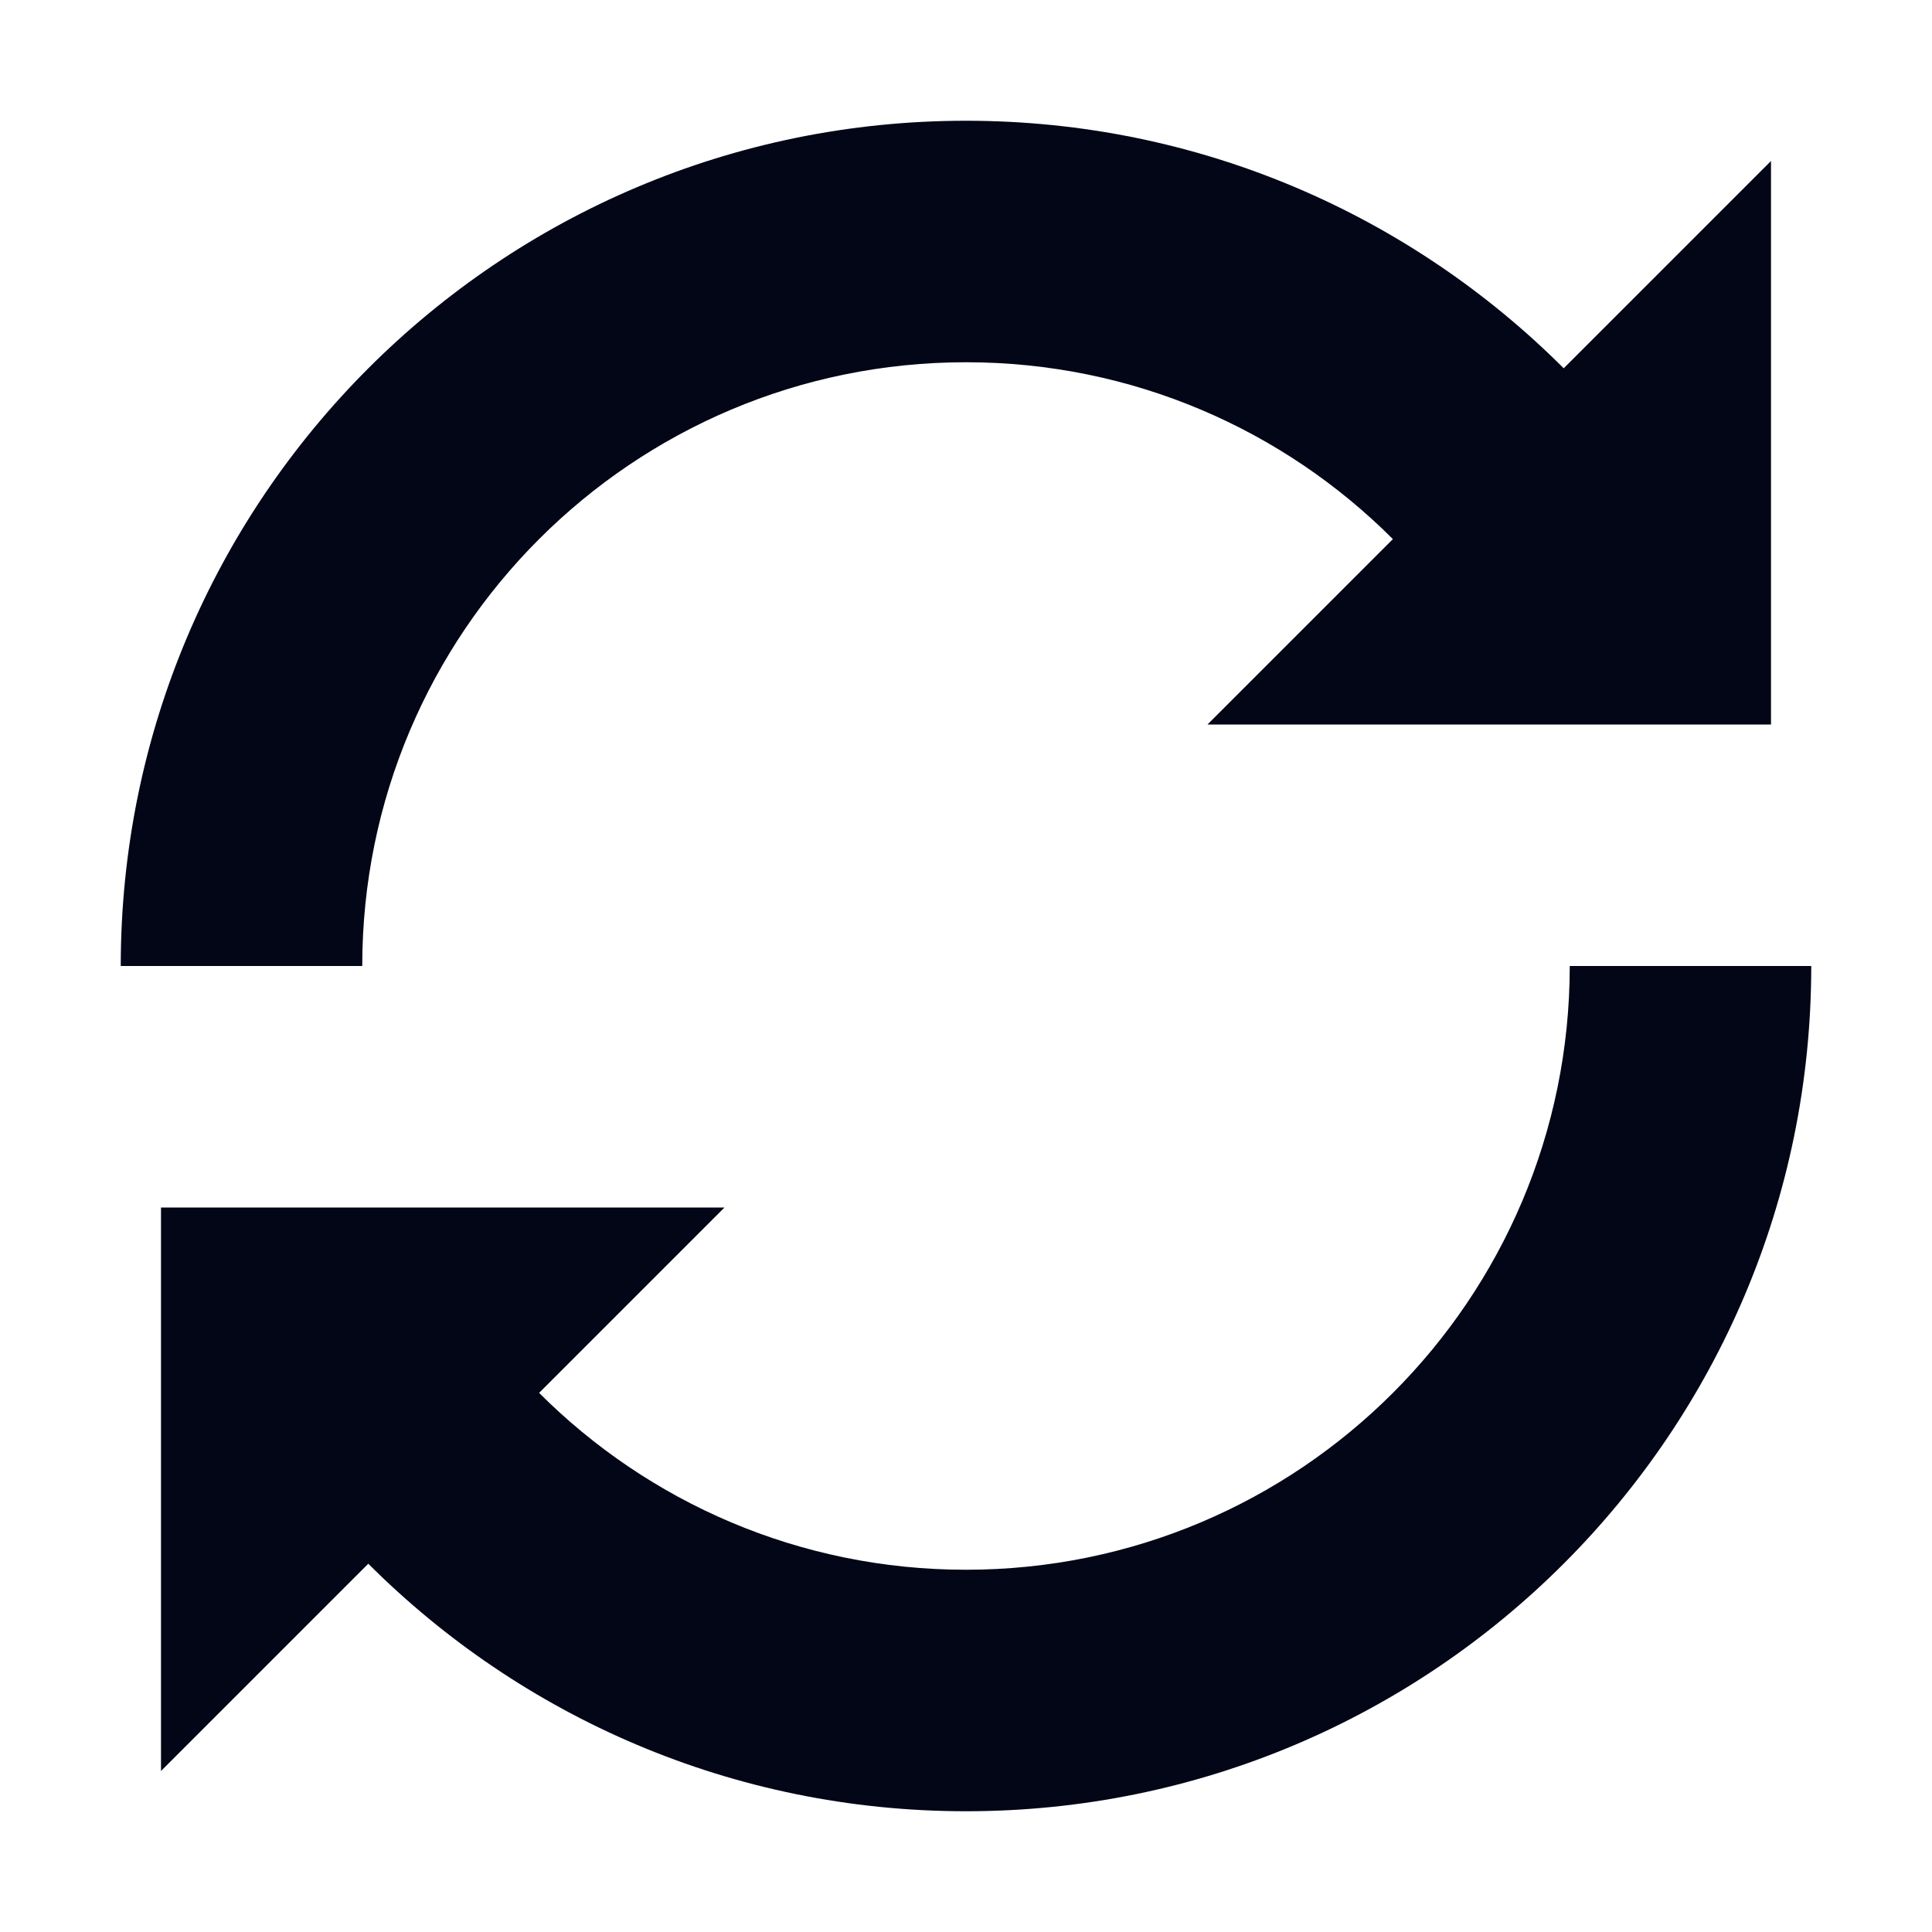
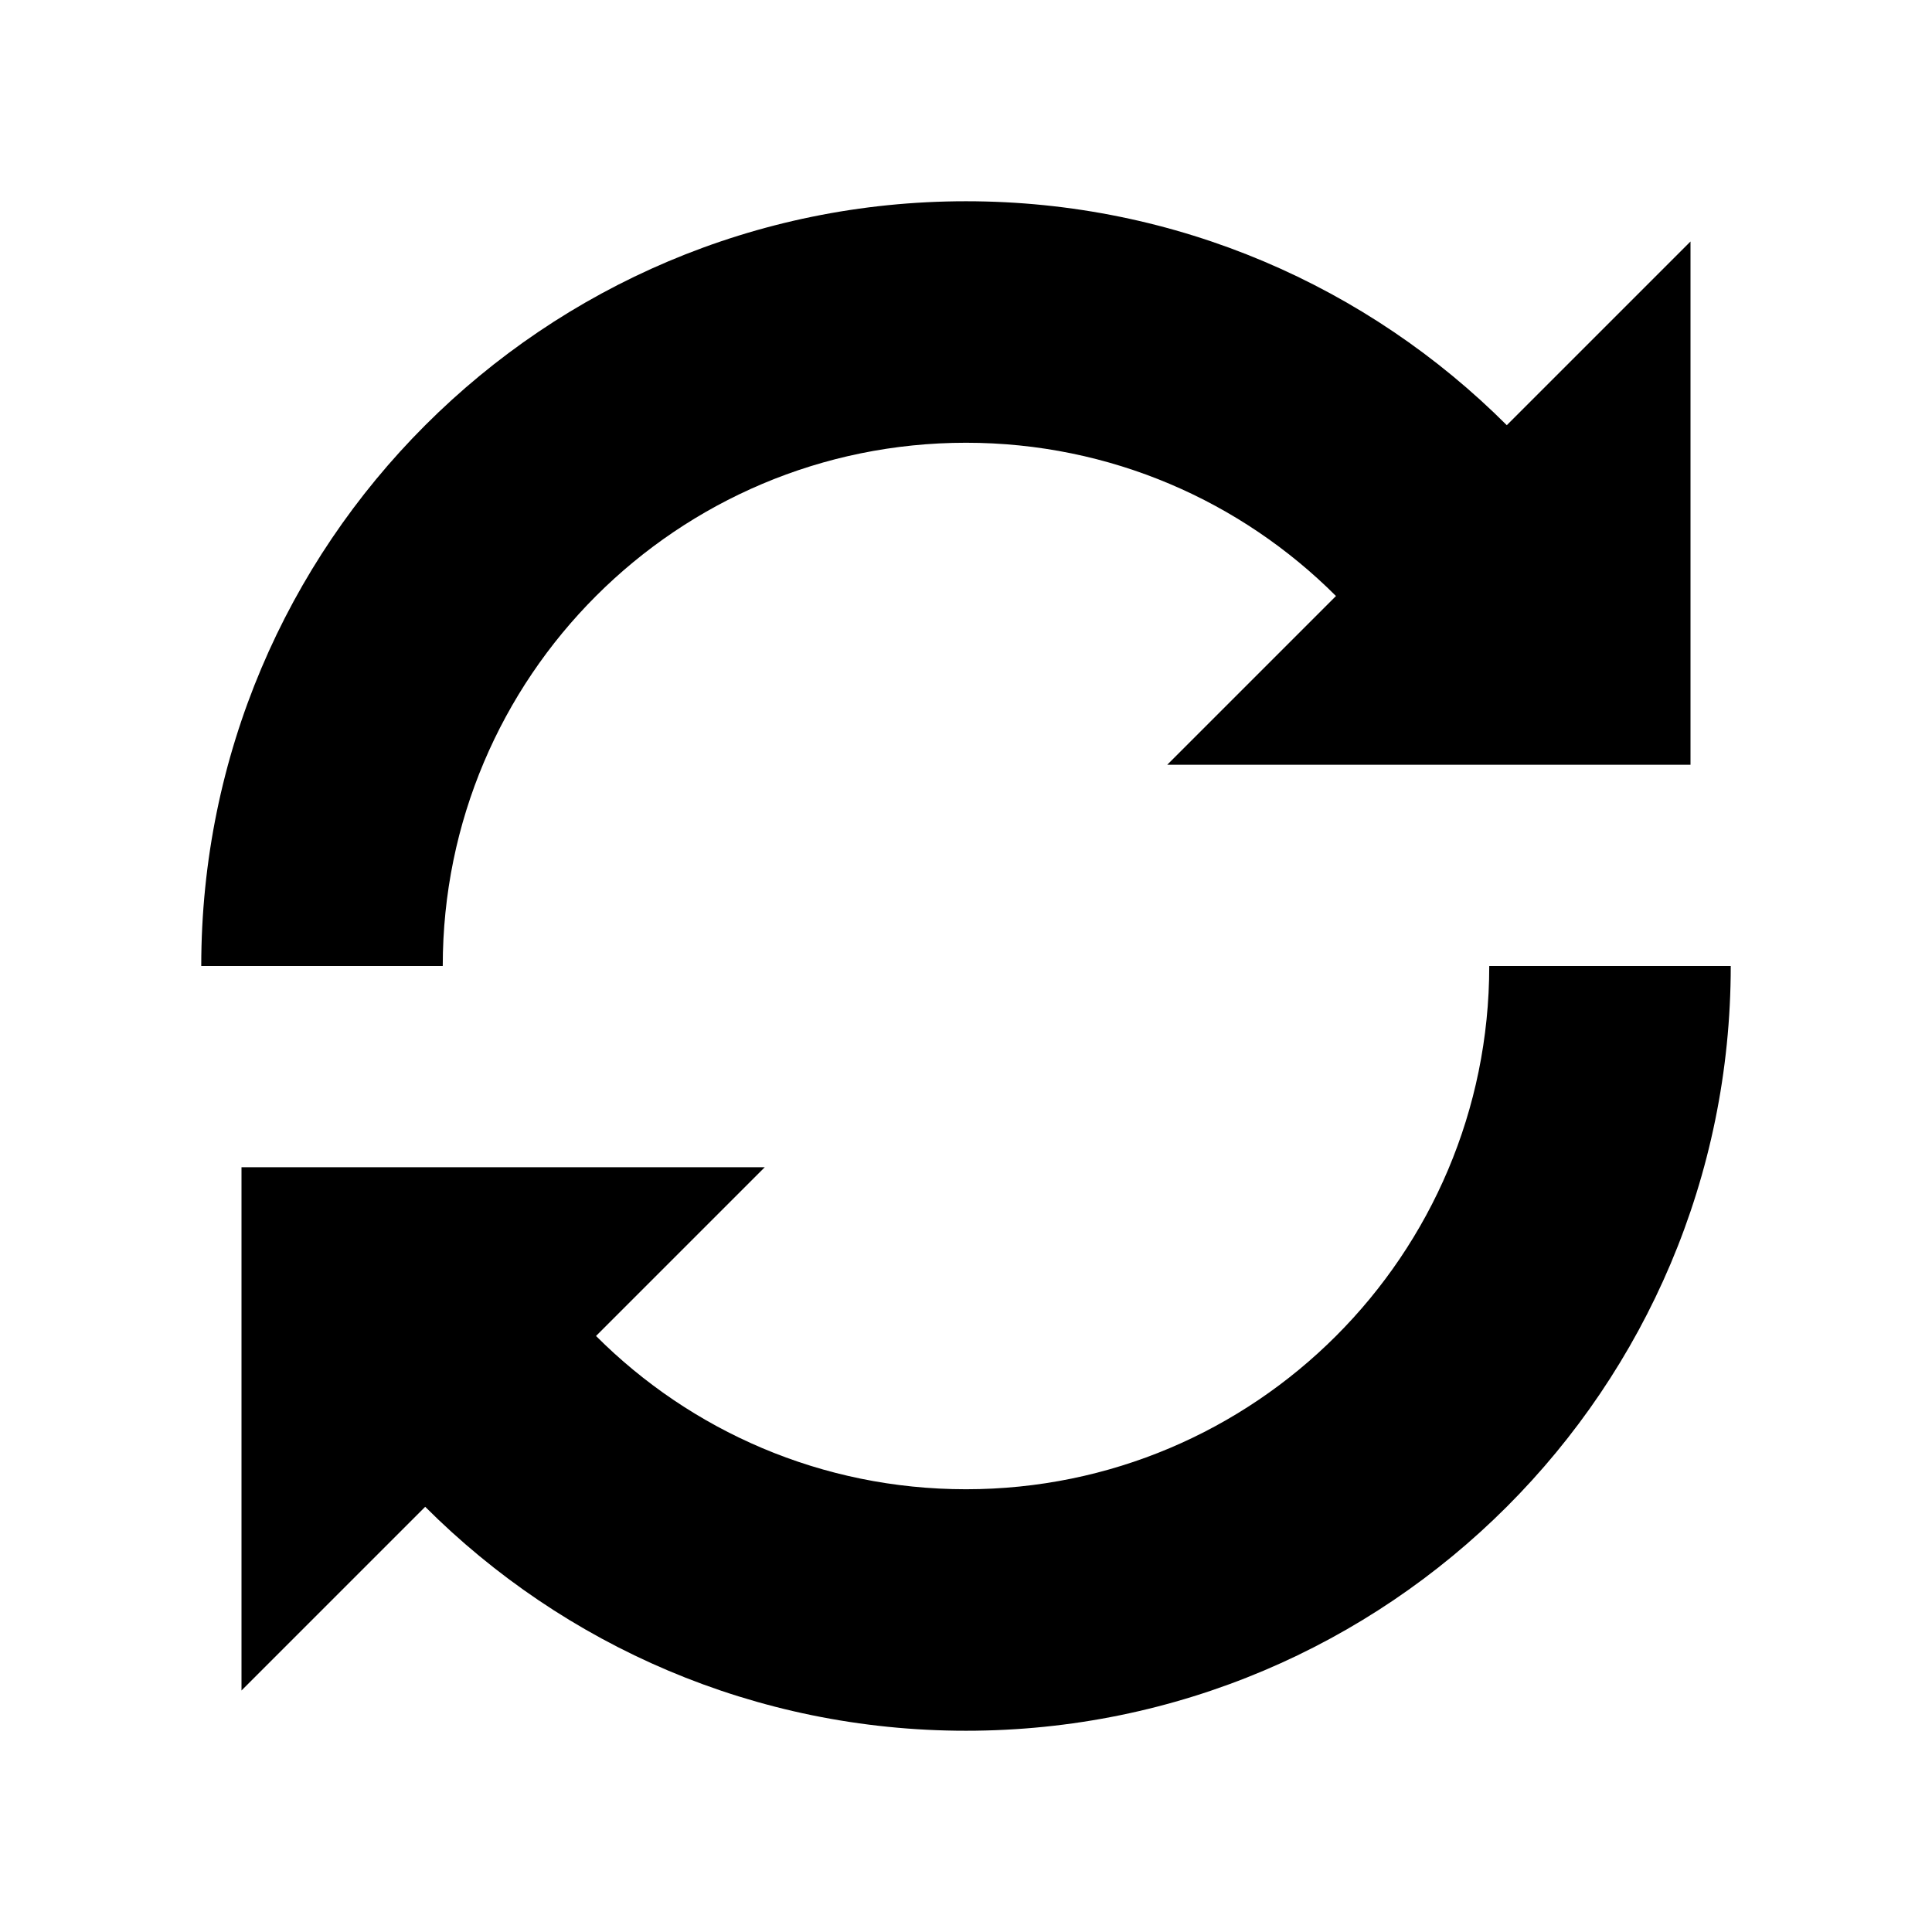
<svg xmlns="http://www.w3.org/2000/svg" width="24" height="24" viewBox="0 0 24 24" fill="none">
-   <path d="M12 4.5C7.858 4.5 4.5 7.858 4.5 12H1.5C1.5 6.201 6.201 1.5 12 1.5C14.899 1.5 17.524 2.675 19.425 4.575L22 2V9L15 9L17.303 6.697C15.946 5.339 14.071 4.5 12 4.5Z" fill="#020617" />
-   <path d="M6.697 17.303L9 15L2 15L2 22L4.575 19.425C6.476 21.325 9.101 22.5 12 22.5C17.799 22.5 22.5 17.799 22.5 12H19.5C19.5 16.142 16.142 19.5 12 19.5C9.929 19.5 8.054 18.66 6.697 17.303Z" fill="#020617" />
+   <path d="M12 5.5C8.41 5.5 5.5 8.41 5.5 12H2.5C2.5 6.753 6.753 2.5 12 2.5C14.623 2.5 16.998 3.563 18.718 5.282L21 3V9.5H14.5L16.596 7.404C15.42 6.228 13.795 5.5 12 5.5Z" fill="black" />
+   <path d="M7.404 16.596L9.5 14.5H3L3 21L5.282 18.718C7.002 20.437 9.377 21.5 12 21.5C17.247 21.5 21.5 17.247 21.5 12H18.5C18.5 15.59 15.59 18.5 12 18.5C10.205 18.5 8.58 17.773 7.404 16.596Z" fill="black" />
</svg>
